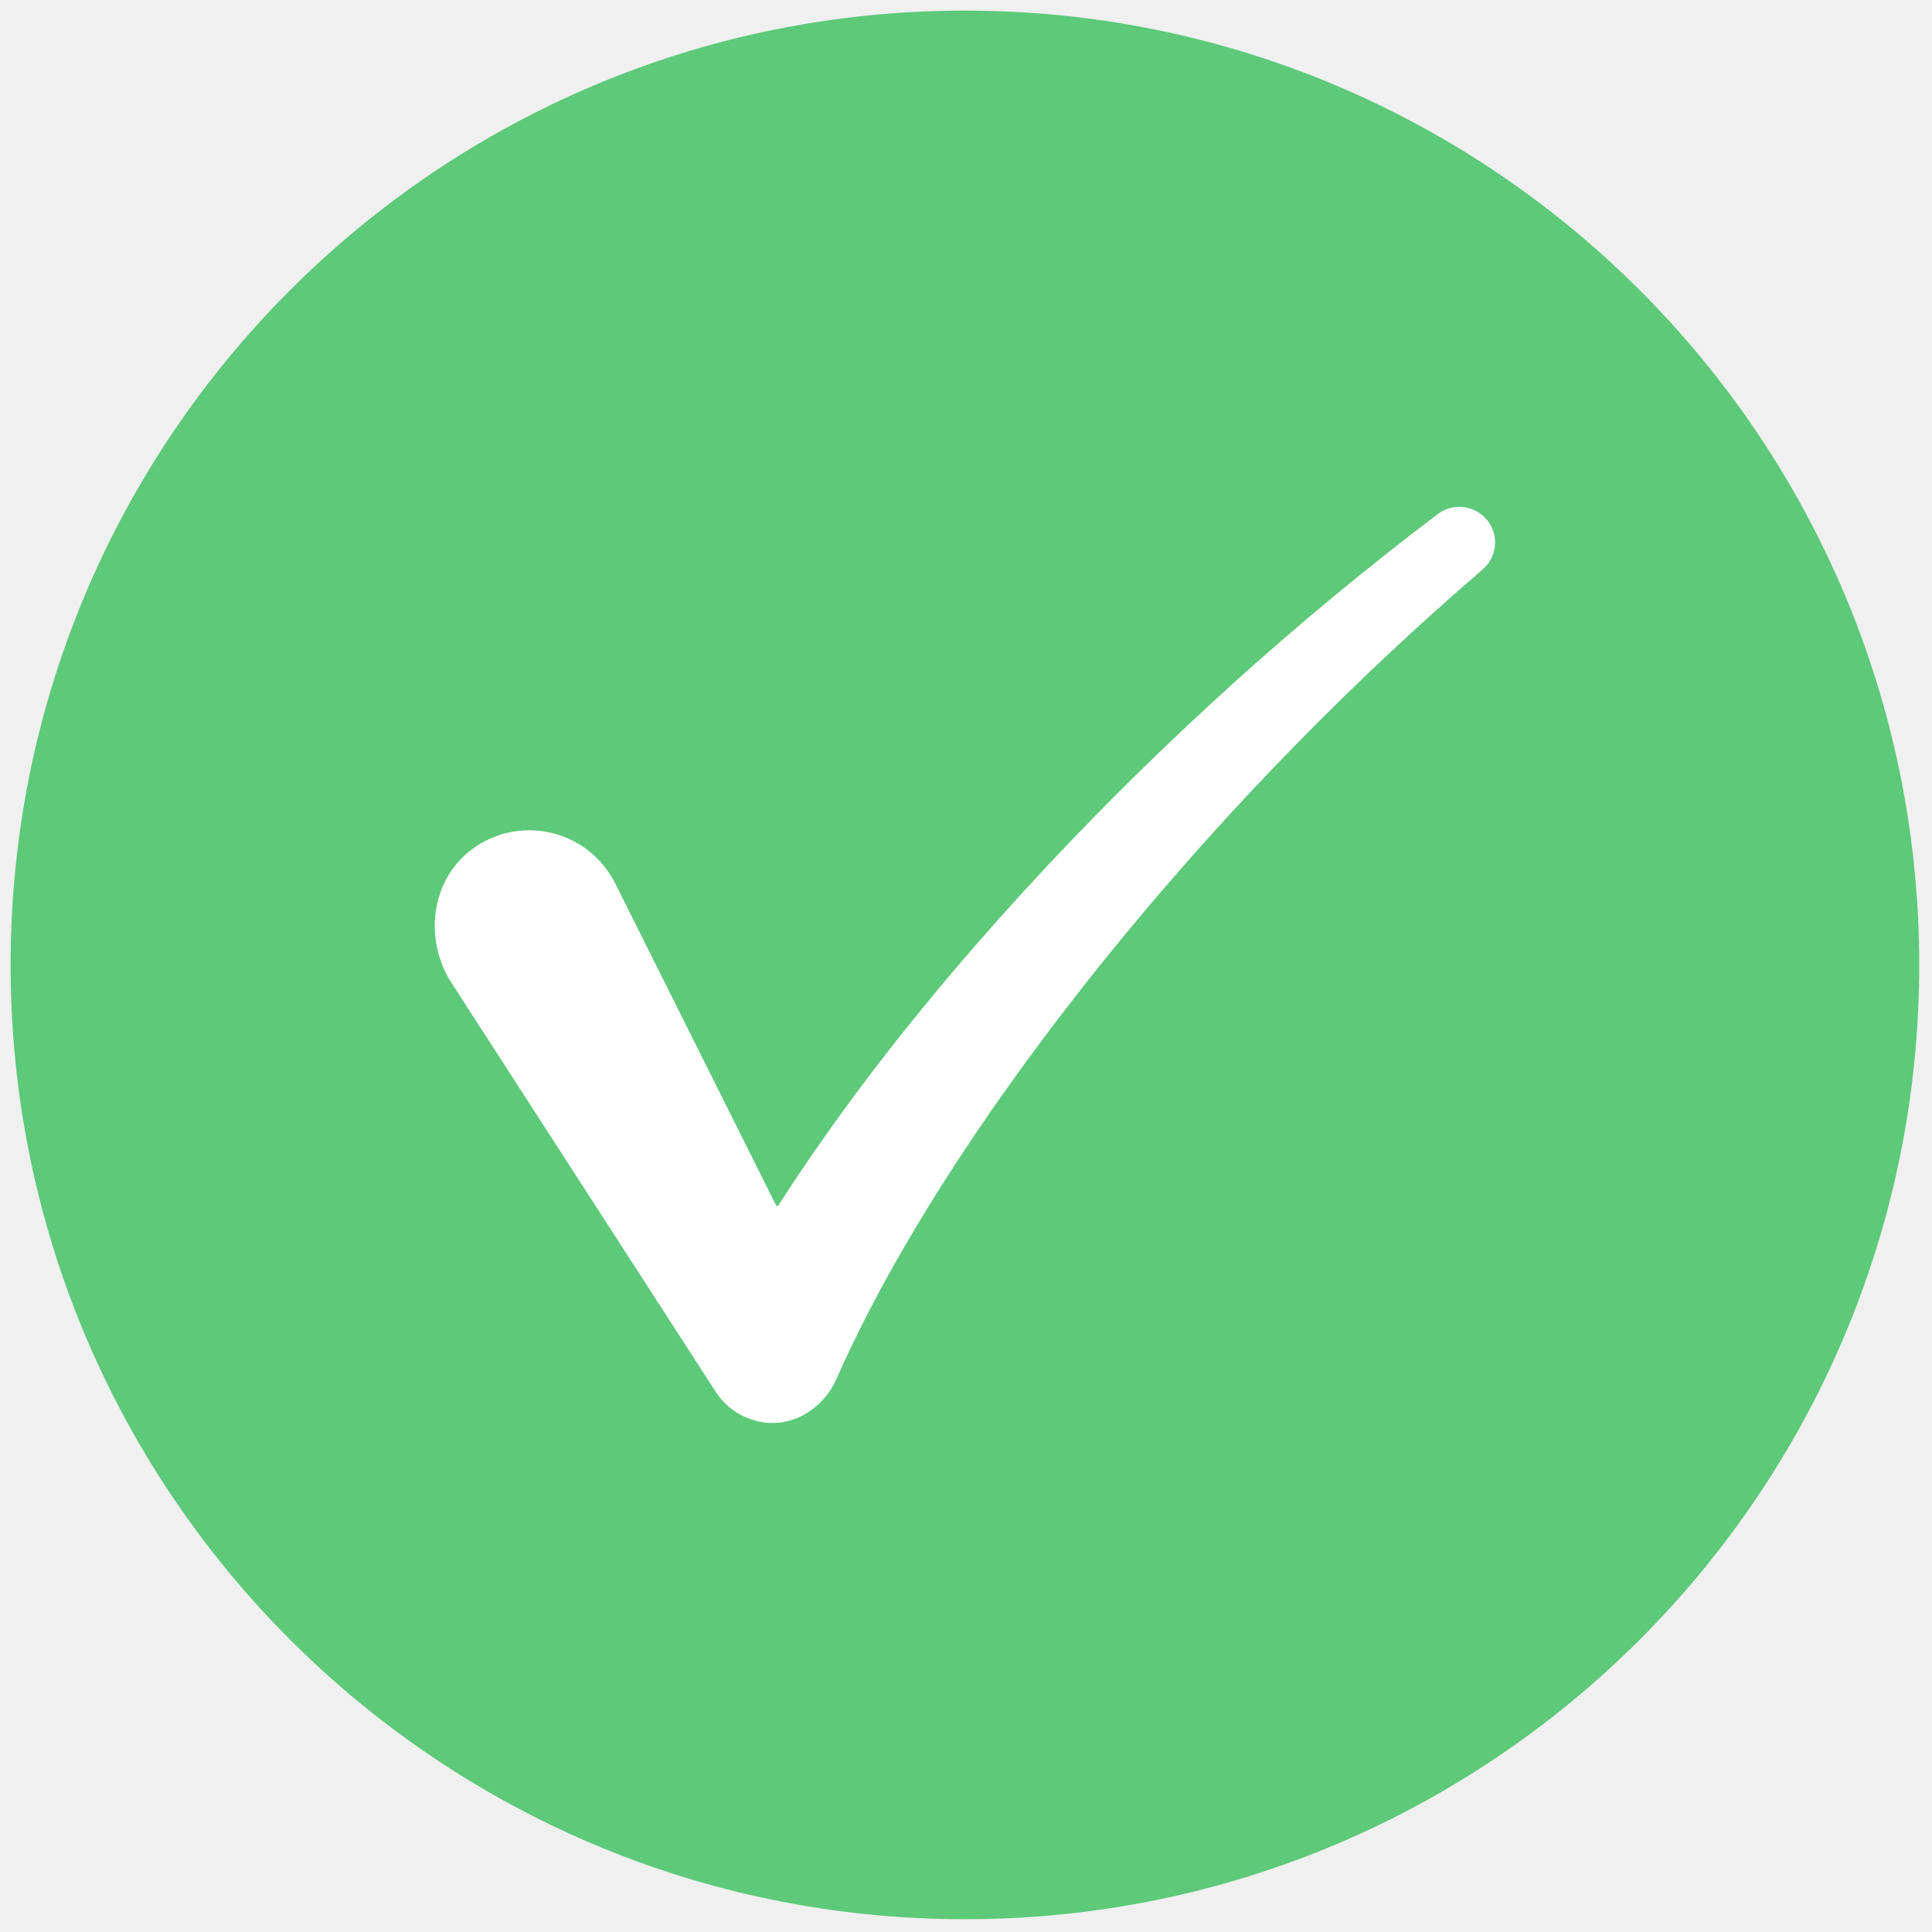
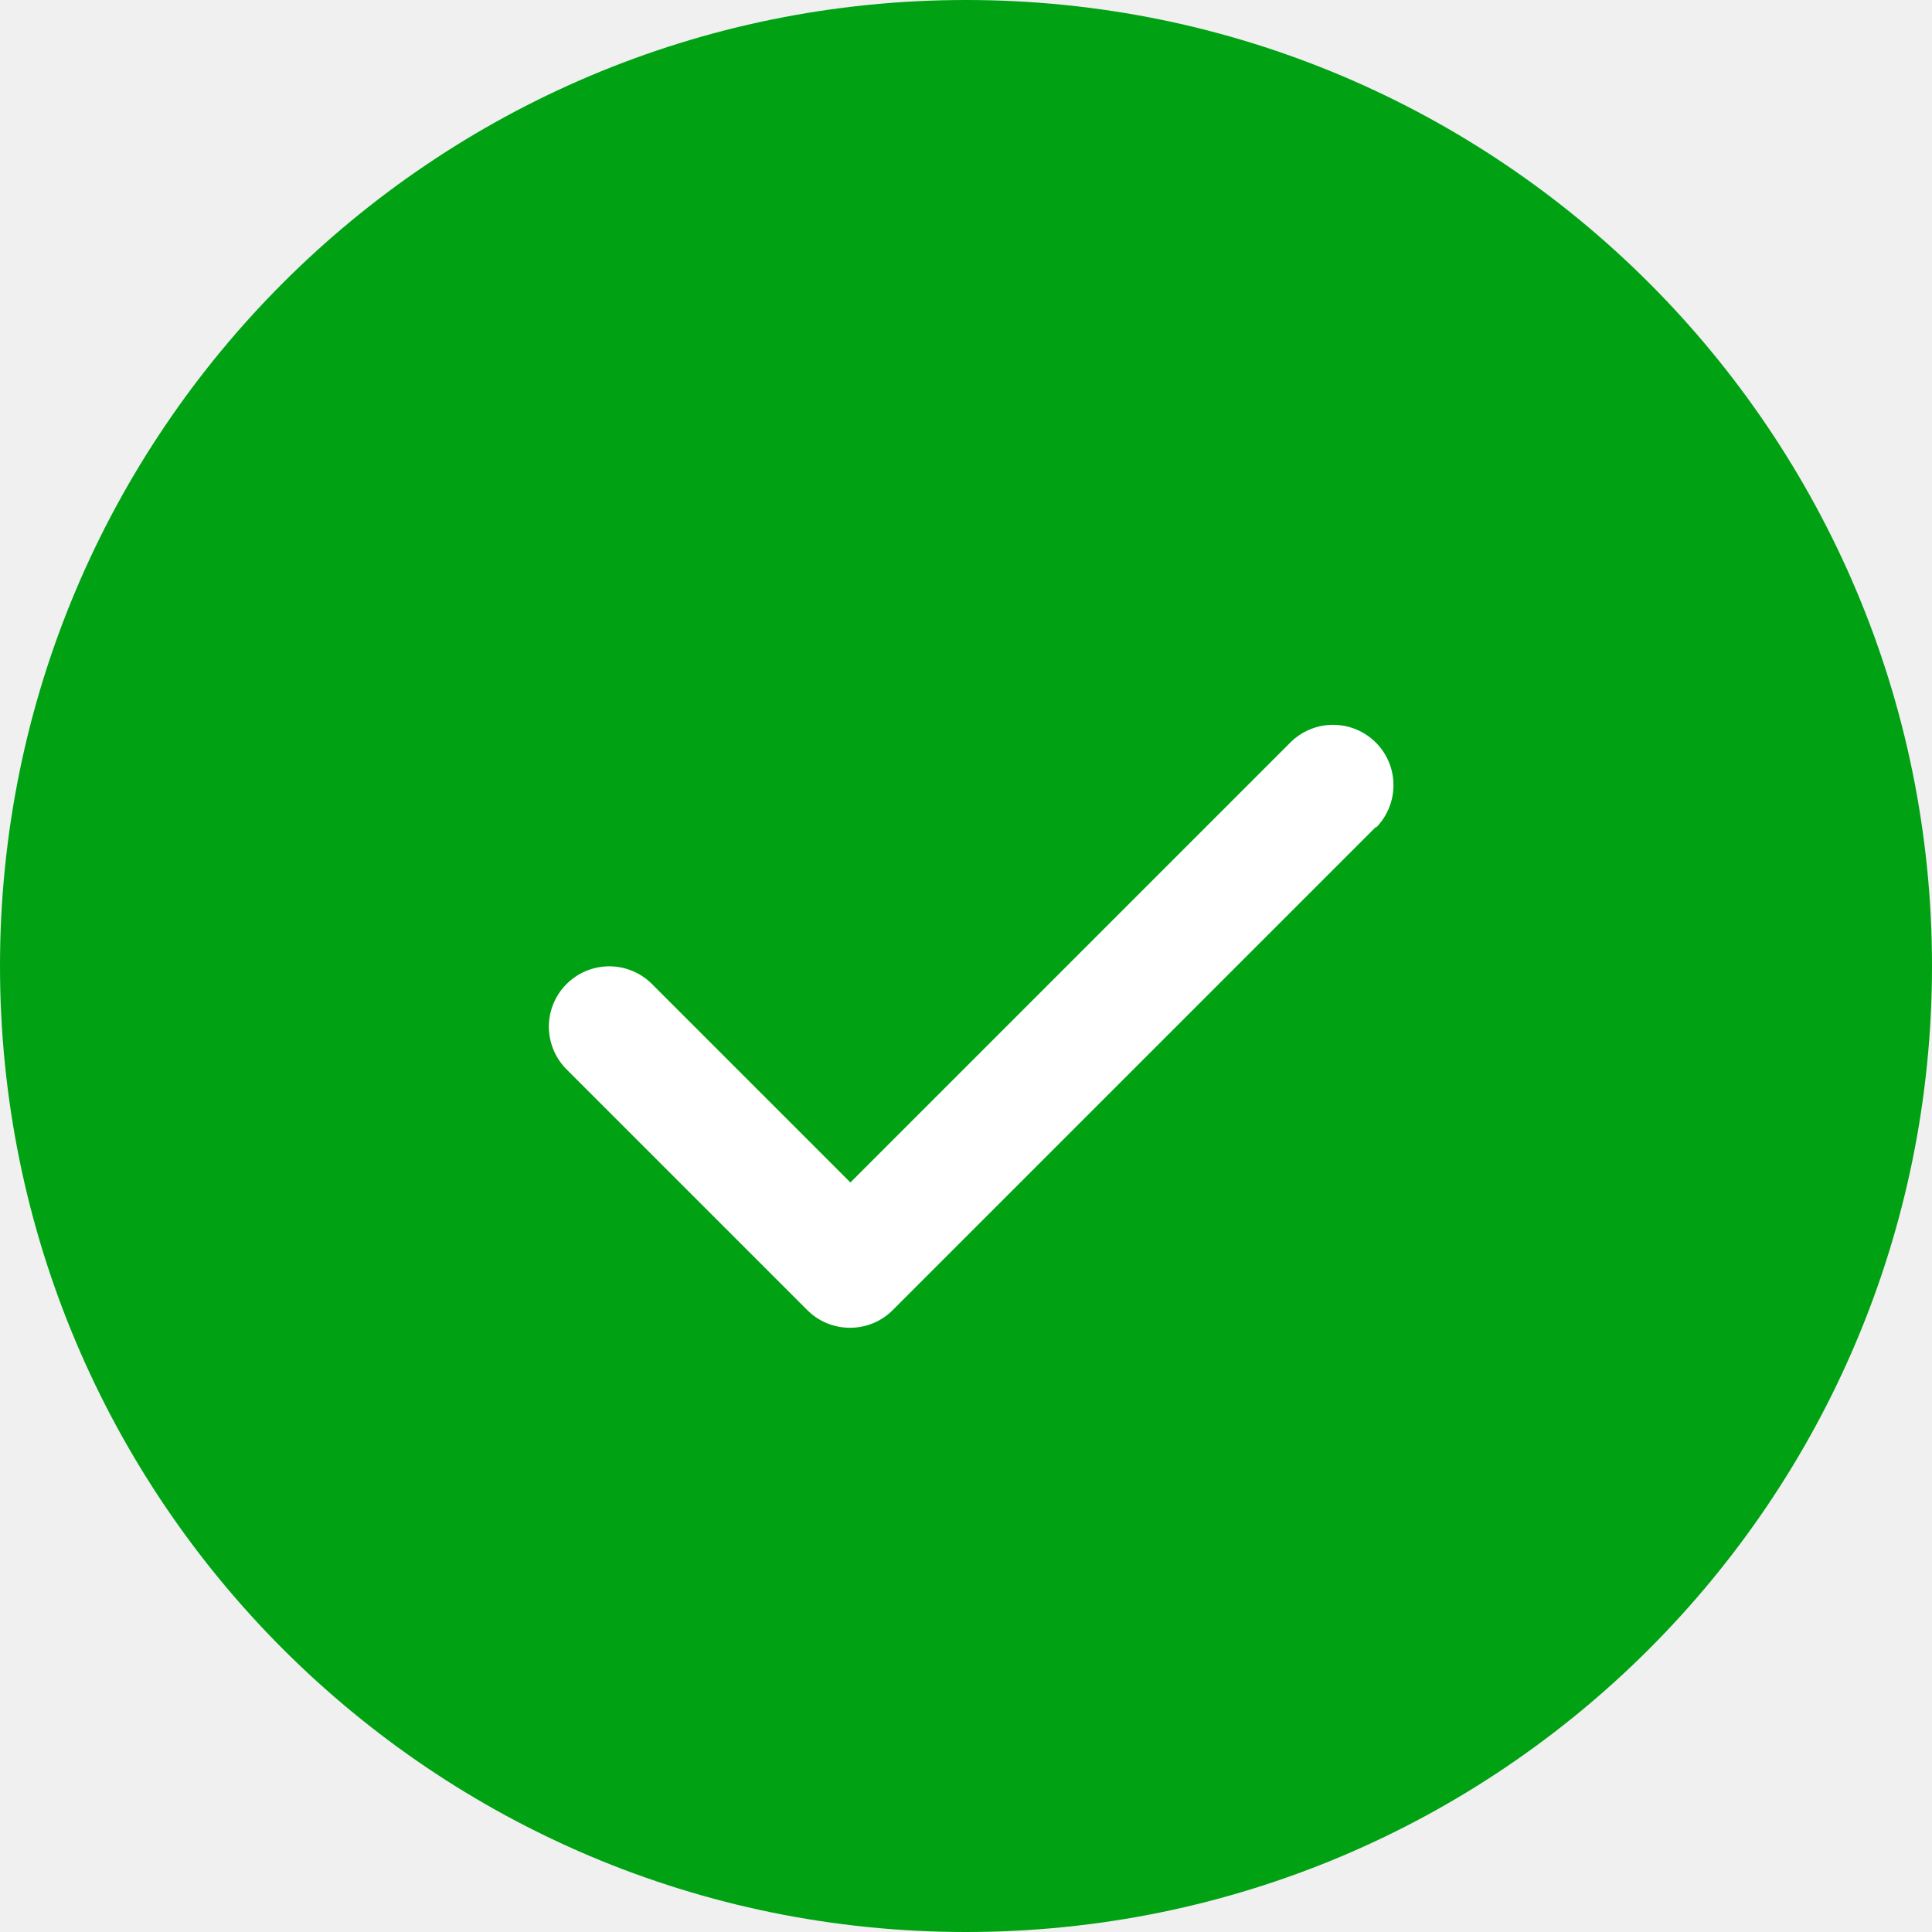
- <svg xmlns="http://www.w3.org/2000/svg" version="1.1" viewBox="0 0 256 256" xml:space="preserve">
-   <g style="stroke: none; stroke-width: 0; stroke-dasharray: none; stroke-linecap: butt; stroke-linejoin: miter; stroke-miterlimit: 10; fill: none; fill-rule: nonzero; opacity: 1;" transform="translate(1.406593 1.406593) scale(2.81 2.81)">
-     <circle cx="45" cy="45" r="45" style="stroke: none; stroke-width: 1; stroke-dasharray: none; stroke-linecap: butt; stroke-linejoin: miter; stroke-miterlimit: 10; fill: rgb(93,201,121); fill-rule: nonzero; opacity: 1;" transform="  matrix(1 0 0 1 0 0) " />
-     <path d="M 69.643 24.047 c -0.566 -0.72 -1.611 -0.862 -2.342 -0.309 c -6.579 4.976 -12.729 10.529 -18.402 16.574 c -3.022 3.229 -5.905 6.603 -8.599 10.161 c -1.431 1.904 -2.808 3.86 -4.109 5.889 h -0.082 l -7.6 -15.206 c -0.073 -0.146 -0.157 -0.293 -0.247 -0.433 c -1.401 -2.168 -4.343 -2.741 -6.462 -1.209 c -1.987 1.437 -2.337 4.279 -1.006 6.339 l 12.304 19.043 l 0.151 0.234 c 0.435 0.676 1.13 1.198 2.019 1.398 c 1.525 0.343 3.04 -0.567 3.671 -1.997 c 1.623 -3.678 3.724 -7.281 6.016 -10.76 c 2.337 -3.525 4.898 -6.936 7.614 -10.228 c 5.102 -6.169 10.74 -11.942 16.842 -17.188 C 70.093 25.768 70.199 24.754 69.643 24.047 z" style="stroke: none; stroke-width: 1; stroke-dasharray: none; stroke-linecap: butt; stroke-linejoin: miter; stroke-miterlimit: 10; fill: rgb(255,255,255); fill-rule: nonzero; opacity: 1;" transform=" matrix(1 0 0 1 0 0) " stroke-linecap="round" />
-   </g>
+ <svg xmlns="http://www.w3.org/2000/svg" width="24" height="24" viewBox="0 0 24 24" fill="none">
+   <rect width="24" height="24" rx="12" fill="#00A213" />
+   <path d="M17.1 10.275C17.236 10.133 17.312 9.944 17.31 9.747C17.309 9.551 17.23 9.363 17.091 9.224C16.952 9.085 16.764 9.006 16.567 9.004C16.37 9.002 16.181 9.078 16.039 9.214L10.564 14.689L8.089 12.214C7.948 12.078 7.758 12.002 7.562 12.004C7.365 12.006 7.177 12.085 7.038 12.224C6.899 12.363 6.82 12.551 6.818 12.747C6.817 12.944 6.892 13.133 7.029 13.275L10.029 16.275C10.169 16.416 10.36 16.494 10.559 16.494C10.758 16.494 10.949 16.416 11.089 16.275L17.089 10.275H17.1Z" fill="white" />
</svg>
